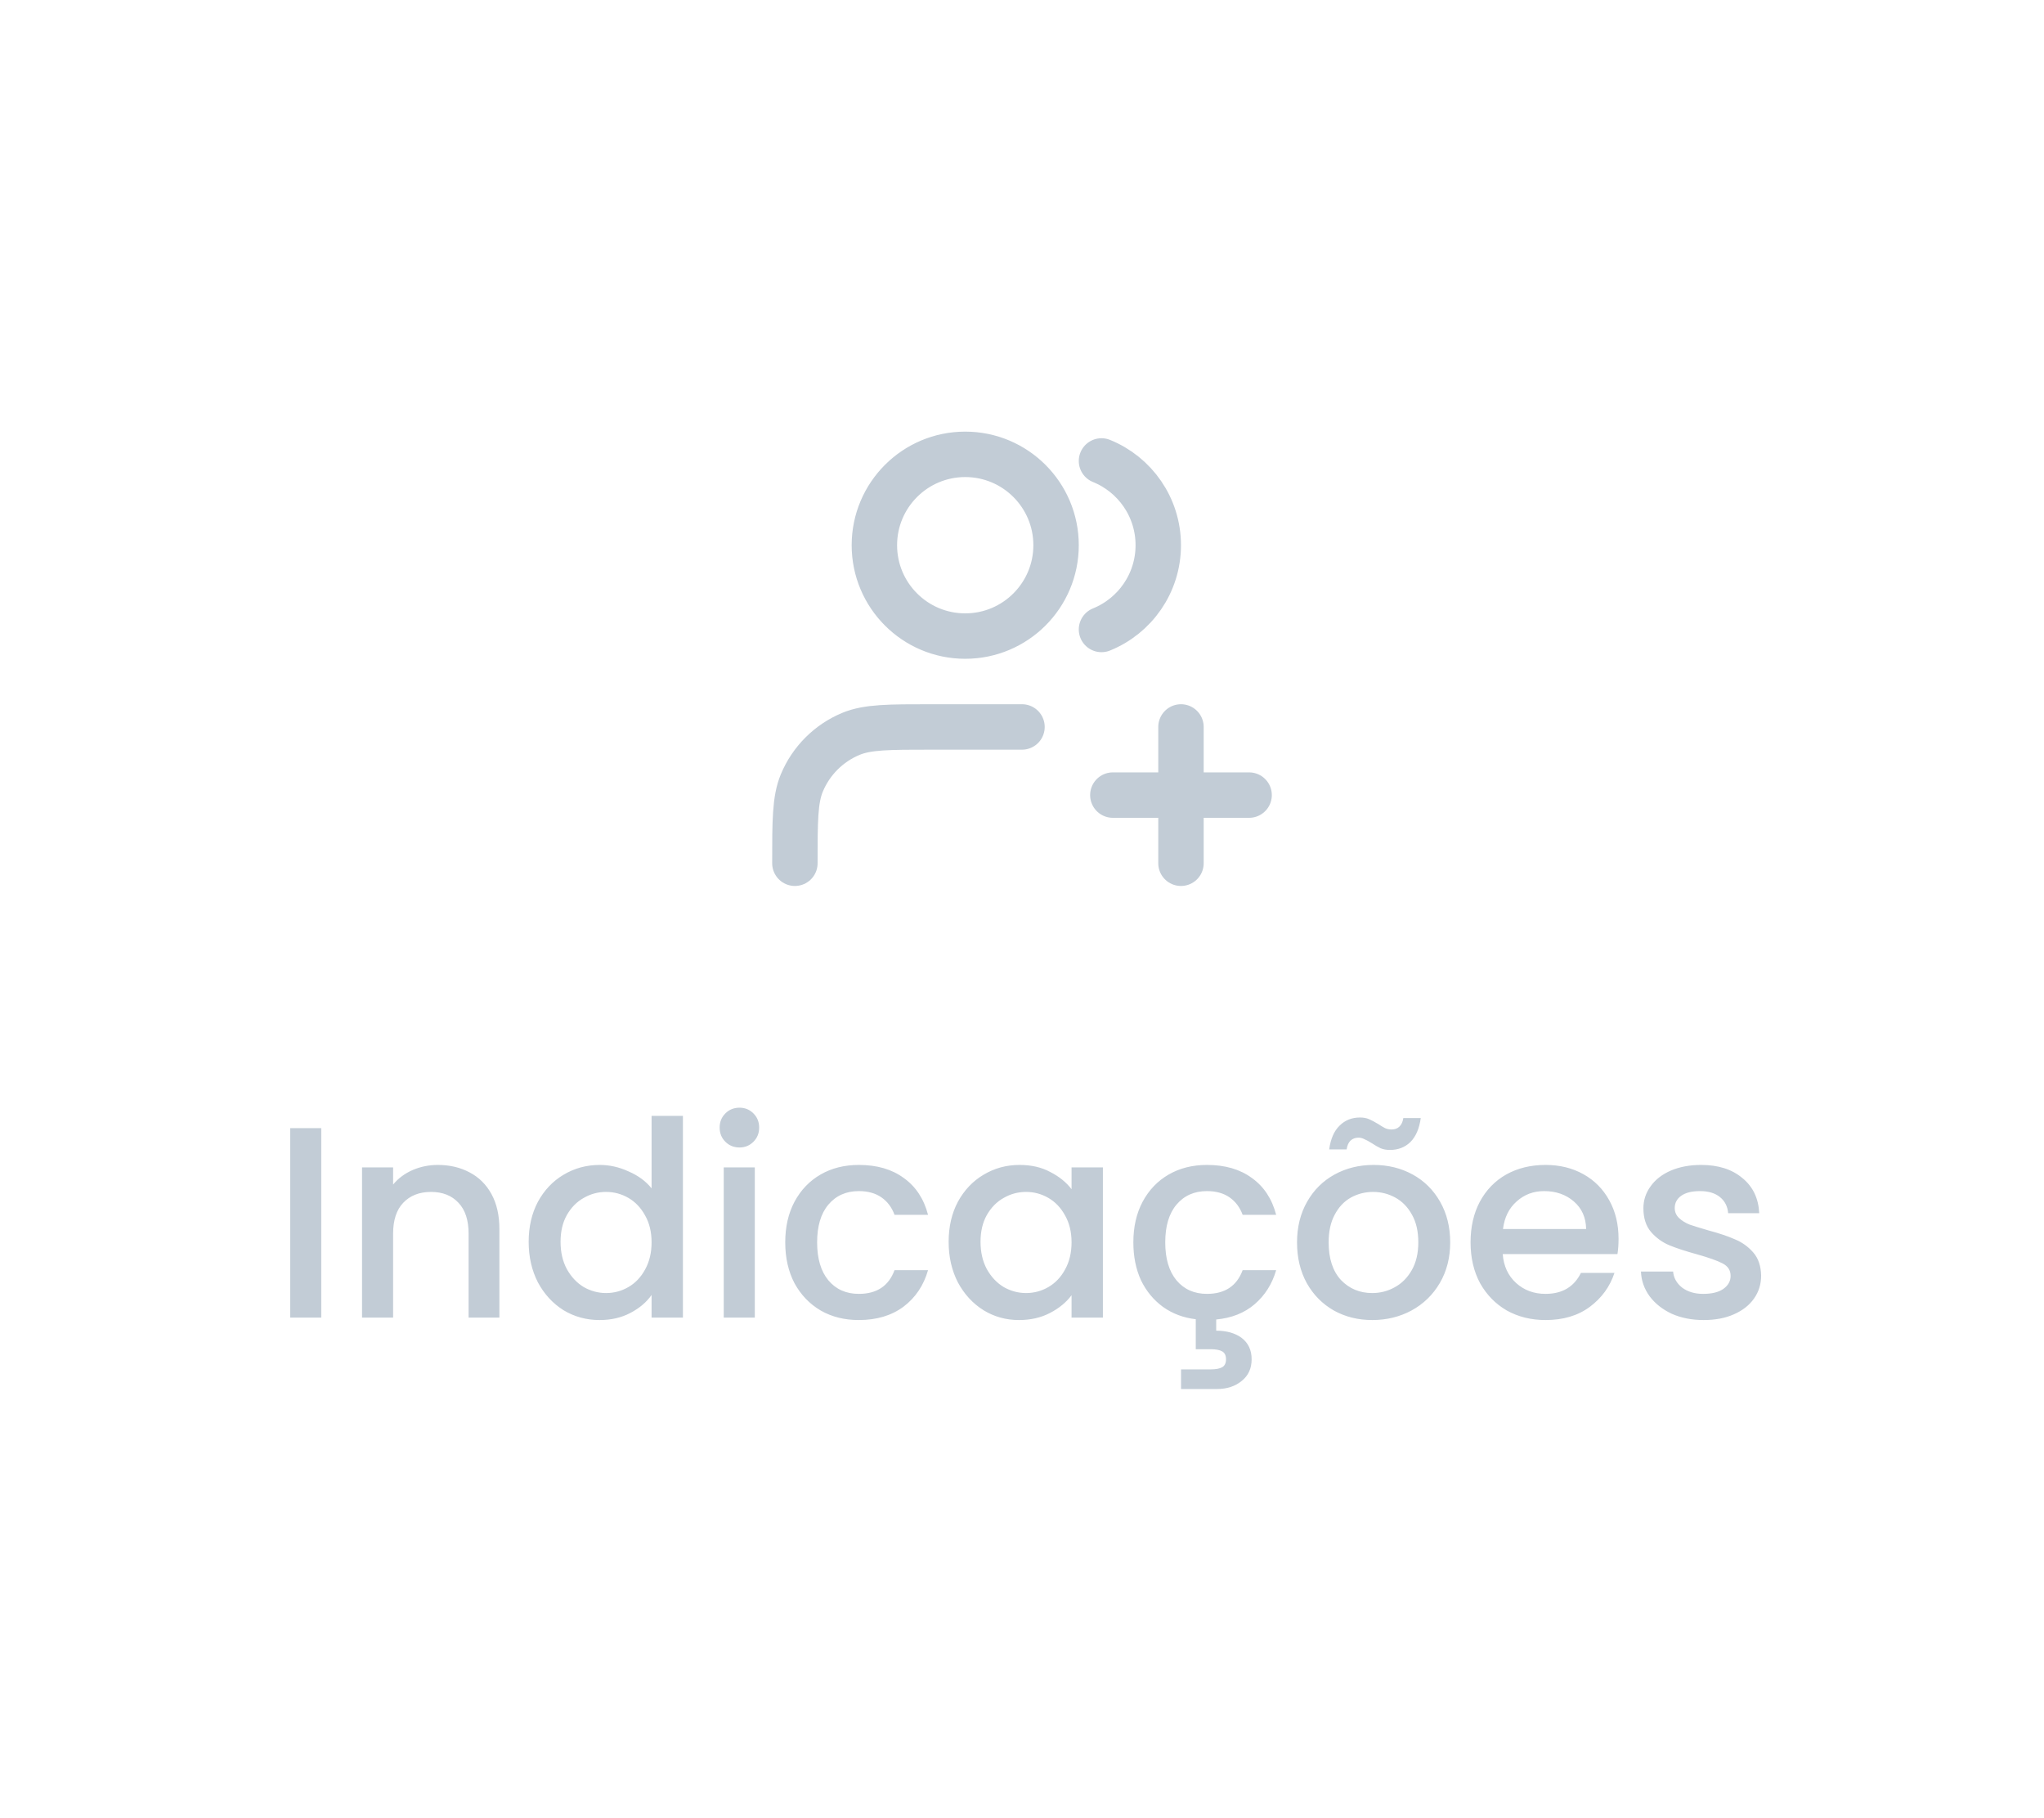
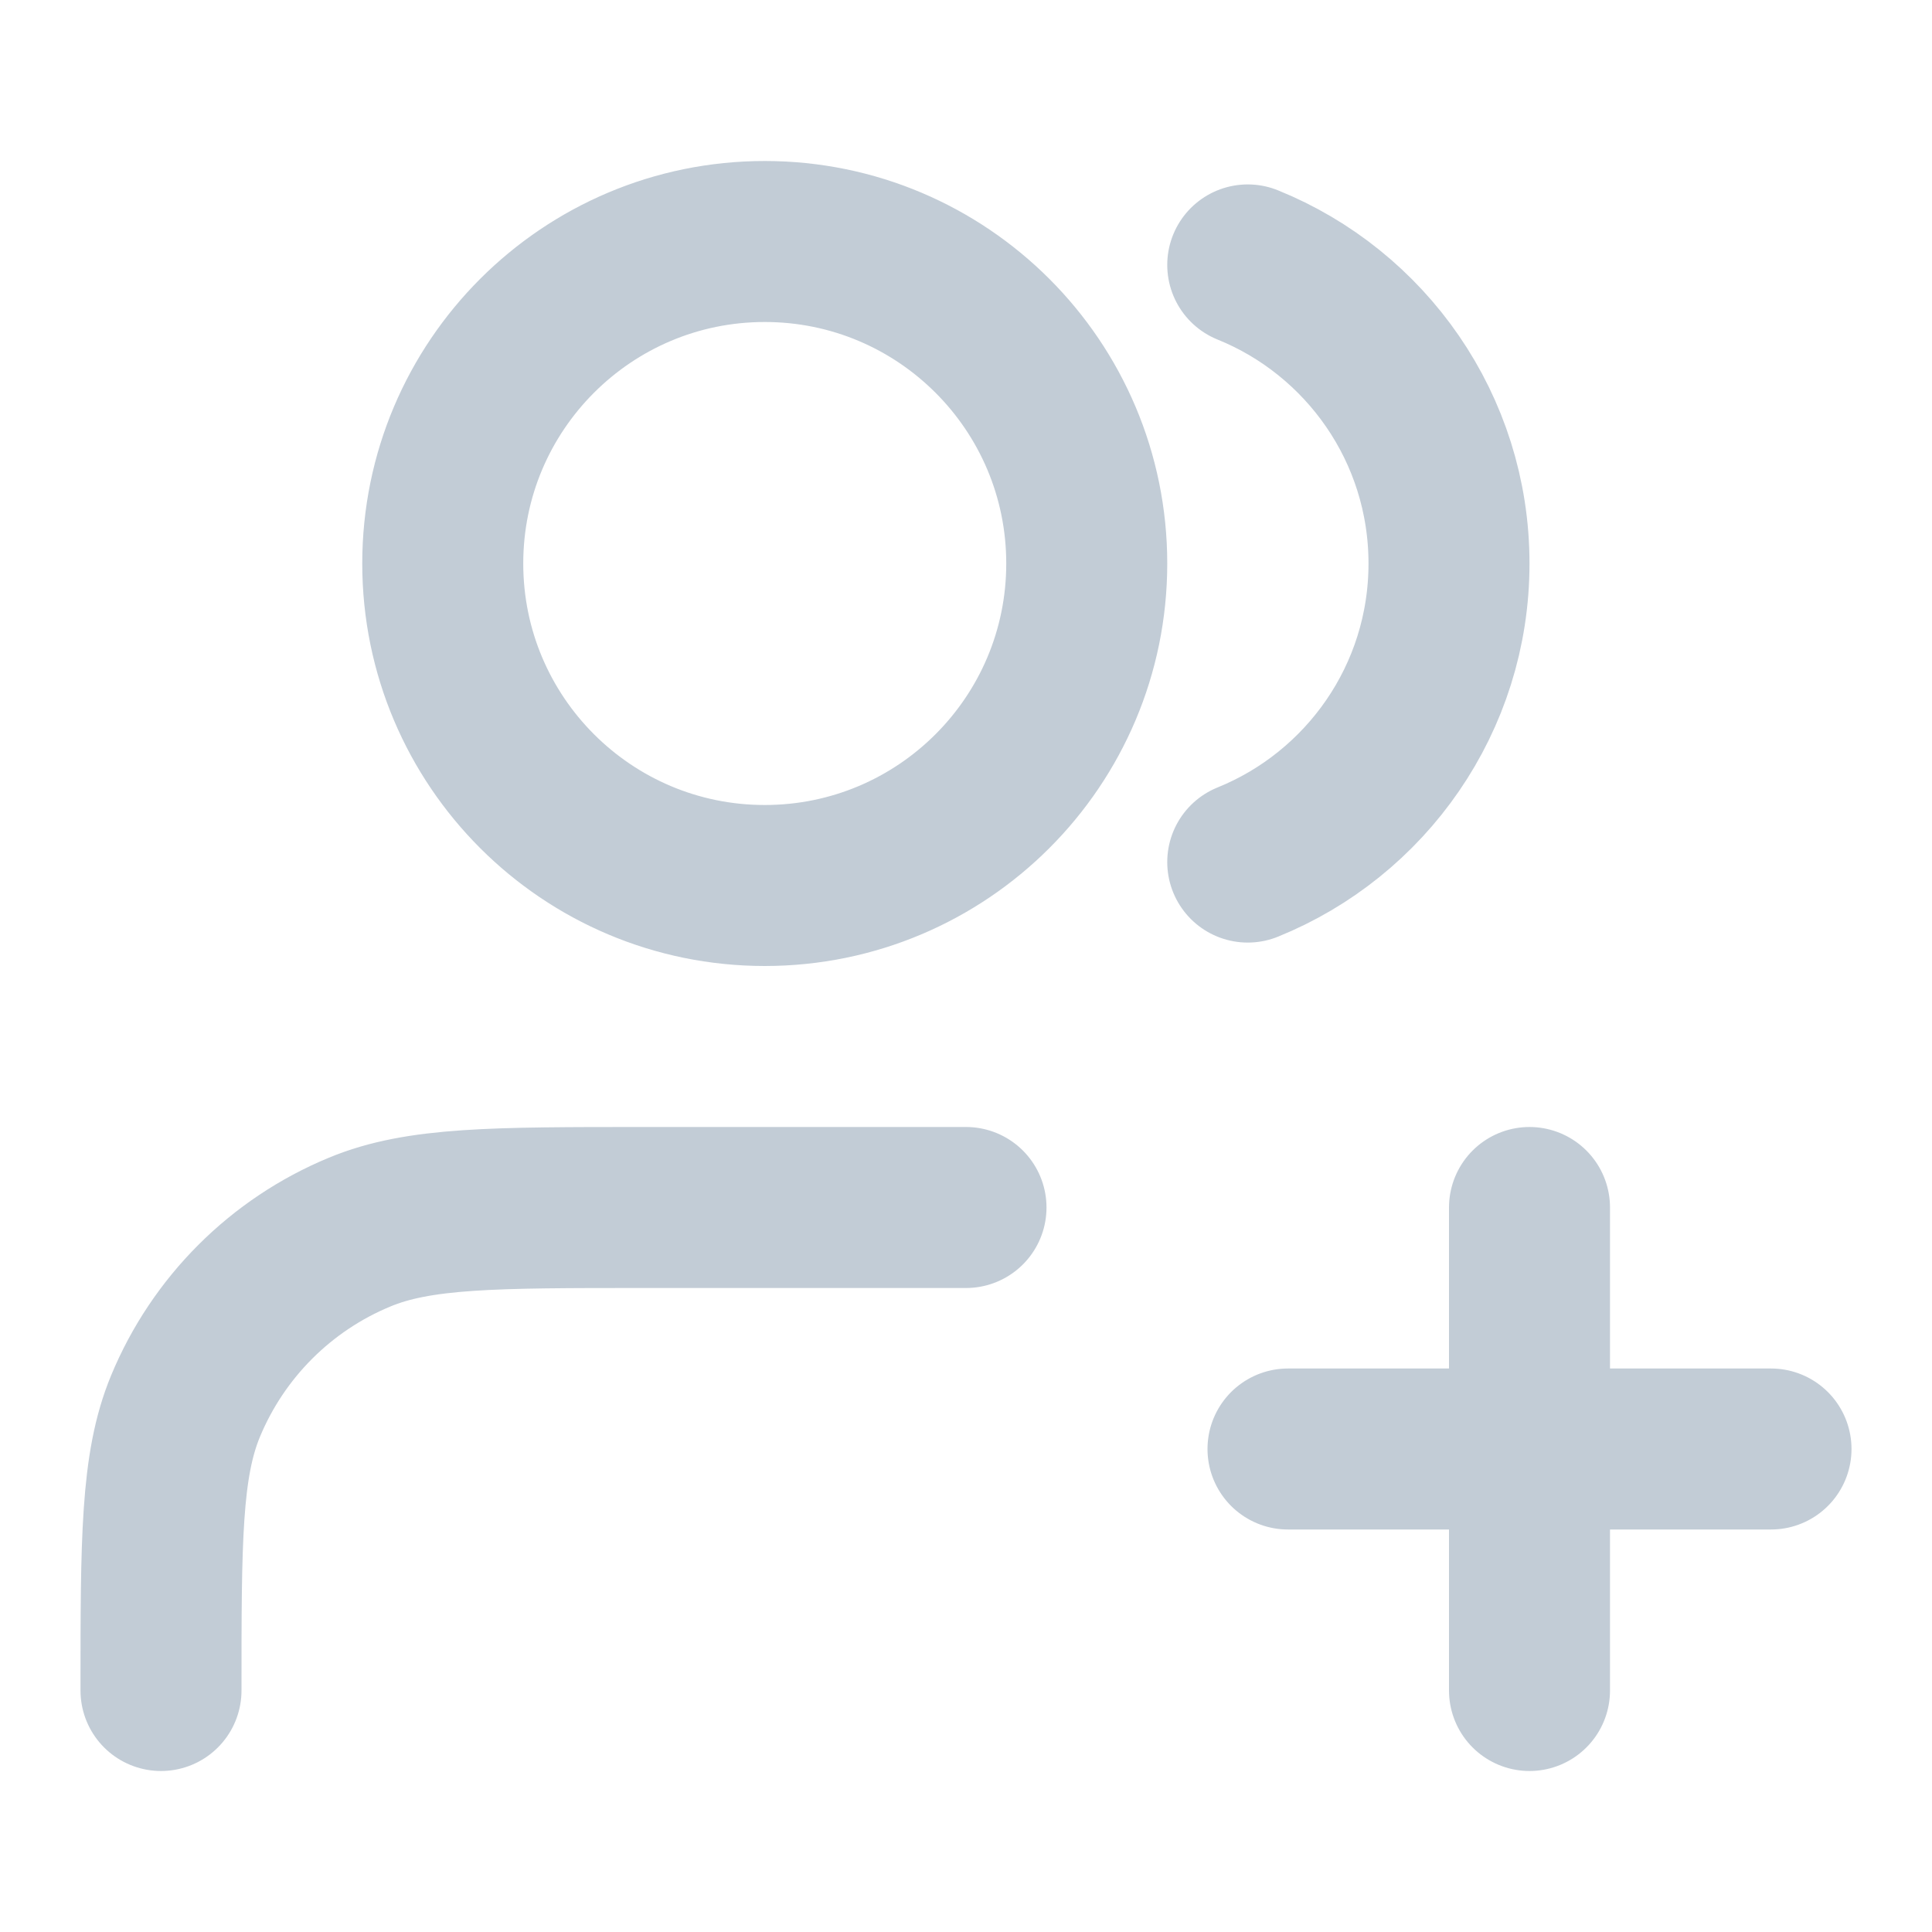
- <svg xmlns="http://www.w3.org/2000/svg" width="90" height="80" viewBox="0 0 90 80" fill="none">
-   <path d="M52 38V32M49 35H55M45 32H41C39.136 32 38.204 32 37.469 32.304C36.489 32.711 35.711 33.489 35.304 34.469C35 35.204 35 36.136 35 38M48.5 20.291C49.966 20.884 51 22.321 51 24C51 25.679 49.966 27.116 48.5 27.709M46.5 24C46.5 26.209 44.709 28 42.5 28C40.291 28 38.5 26.209 38.5 24C38.5 21.791 40.291 20 42.5 20C44.709 20 46.5 21.791 46.5 24Z" stroke="#C2CCD6" stroke-width="2" stroke-linecap="round" stroke-linejoin="round" />
-   <path d="M14.145 49.66V58H12.777V49.66H14.145ZM19.277 51.28C19.797 51.28 20.261 51.388 20.669 51.604C21.085 51.82 21.409 52.14 21.641 52.564C21.873 52.988 21.989 53.5 21.989 54.1V58H20.633V54.304C20.633 53.712 20.485 53.26 20.189 52.948C19.893 52.628 19.489 52.468 18.977 52.468C18.465 52.468 18.057 52.628 17.753 52.948C17.457 53.26 17.309 53.712 17.309 54.304V58H15.941V51.388H17.309V52.144C17.533 51.872 17.817 51.66 18.161 51.508C18.513 51.356 18.885 51.28 19.277 51.28ZM23.278 54.664C23.278 54 23.414 53.412 23.686 52.9C23.966 52.388 24.342 51.992 24.814 51.712C25.294 51.424 25.826 51.28 26.41 51.28C26.842 51.28 27.266 51.376 27.682 51.568C28.106 51.752 28.442 52 28.69 52.312V49.12H30.07V58H28.69V57.004C28.466 57.324 28.154 57.588 27.754 57.796C27.362 58.004 26.91 58.108 26.398 58.108C25.822 58.108 25.294 57.964 24.814 57.676C24.342 57.38 23.966 56.972 23.686 56.452C23.414 55.924 23.278 55.328 23.278 54.664ZM28.69 54.688C28.69 54.232 28.594 53.836 28.402 53.5C28.218 53.164 27.974 52.908 27.67 52.732C27.366 52.556 27.038 52.468 26.686 52.468C26.334 52.468 26.006 52.556 25.702 52.732C25.398 52.9 25.15 53.152 24.958 53.488C24.774 53.816 24.682 54.208 24.682 54.664C24.682 55.12 24.774 55.52 24.958 55.864C25.15 56.208 25.398 56.472 25.702 56.656C26.014 56.832 26.342 56.92 26.686 56.92C27.038 56.92 27.366 56.832 27.67 56.656C27.974 56.48 28.218 56.224 28.402 55.888C28.594 55.544 28.69 55.144 28.69 54.688ZM32.563 50.512C32.315 50.512 32.107 50.428 31.939 50.26C31.771 50.092 31.687 49.884 31.687 49.636C31.687 49.388 31.771 49.18 31.939 49.012C32.107 48.844 32.315 48.76 32.563 48.76C32.803 48.76 33.007 48.844 33.175 49.012C33.343 49.18 33.427 49.388 33.427 49.636C33.427 49.884 33.343 50.092 33.175 50.26C33.007 50.428 32.803 50.512 32.563 50.512ZM33.235 51.388V58H31.867V51.388H33.235ZM34.575 54.688C34.575 54.008 34.711 53.412 34.983 52.9C35.263 52.38 35.647 51.98 36.135 51.7C36.623 51.42 37.183 51.28 37.815 51.28C38.615 51.28 39.275 51.472 39.795 51.856C40.323 52.232 40.679 52.772 40.863 53.476H39.387C39.267 53.148 39.075 52.892 38.811 52.708C38.547 52.524 38.215 52.432 37.815 52.432C37.255 52.432 36.807 52.632 36.471 53.032C36.143 53.424 35.979 53.976 35.979 54.688C35.979 55.4 36.143 55.956 36.471 56.356C36.807 56.756 37.255 56.956 37.815 56.956C38.607 56.956 39.131 56.608 39.387 55.912H40.863C40.671 56.584 40.311 57.12 39.783 57.52C39.255 57.912 38.599 58.108 37.815 58.108C37.183 58.108 36.623 57.968 36.135 57.688C35.647 57.4 35.263 57 34.983 56.488C34.711 55.968 34.575 55.368 34.575 54.688ZM41.77 54.664C41.77 54 41.906 53.412 42.178 52.9C42.458 52.388 42.834 51.992 43.306 51.712C43.786 51.424 44.314 51.28 44.89 51.28C45.41 51.28 45.862 51.384 46.246 51.592C46.638 51.792 46.95 52.044 47.182 52.348V51.388H48.562V58H47.182V57.016C46.95 57.328 46.634 57.588 46.234 57.796C45.834 58.004 45.378 58.108 44.866 58.108C44.298 58.108 43.778 57.964 43.306 57.676C42.834 57.38 42.458 56.972 42.178 56.452C41.906 55.924 41.77 55.328 41.77 54.664ZM47.182 54.688C47.182 54.232 47.086 53.836 46.894 53.5C46.71 53.164 46.466 52.908 46.162 52.732C45.858 52.556 45.53 52.468 45.178 52.468C44.826 52.468 44.498 52.556 44.194 52.732C43.89 52.9 43.642 53.152 43.45 53.488C43.266 53.816 43.174 54.208 43.174 54.664C43.174 55.12 43.266 55.52 43.45 55.864C43.642 56.208 43.89 56.472 44.194 56.656C44.506 56.832 44.834 56.92 45.178 56.92C45.53 56.92 45.858 56.832 46.162 56.656C46.466 56.48 46.71 56.224 46.894 55.888C47.086 55.544 47.182 55.144 47.182 54.688ZM53.143 56.956C53.935 56.956 54.459 56.608 54.715 55.912H56.191C56.015 56.52 55.699 57.02 55.243 57.412C54.795 57.796 54.231 58.02 53.551 58.084V58.576C54.015 58.576 54.391 58.684 54.679 58.9C54.967 59.124 55.111 59.436 55.111 59.836C55.111 60.236 54.967 60.552 54.679 60.784C54.391 61.024 54.027 61.144 53.587 61.144H52.003V60.28H53.311C53.535 60.28 53.703 60.248 53.815 60.184C53.927 60.12 53.983 60.004 53.983 59.836C53.983 59.668 53.927 59.552 53.815 59.488C53.703 59.424 53.535 59.392 53.311 59.392H52.651V58.072C52.107 58.008 51.627 57.828 51.211 57.532C50.795 57.228 50.471 56.836 50.239 56.356C50.015 55.868 49.903 55.312 49.903 54.688C49.903 54.008 50.039 53.412 50.311 52.9C50.591 52.38 50.975 51.98 51.463 51.7C51.951 51.42 52.511 51.28 53.143 51.28C53.943 51.28 54.603 51.472 55.123 51.856C55.651 52.232 56.007 52.772 56.191 53.476H54.715C54.595 53.148 54.403 52.892 54.139 52.708C53.875 52.524 53.543 52.432 53.143 52.432C52.583 52.432 52.135 52.632 51.799 53.032C51.471 53.424 51.307 53.976 51.307 54.688C51.307 55.4 51.471 55.956 51.799 56.356C52.135 56.756 52.583 56.956 53.143 56.956ZM60.422 58.108C59.798 58.108 59.234 57.968 58.73 57.688C58.226 57.4 57.83 57 57.542 56.488C57.254 55.968 57.11 55.368 57.11 54.688C57.11 54.016 57.258 53.42 57.554 52.9C57.85 52.38 58.254 51.98 58.766 51.7C59.278 51.42 59.85 51.28 60.482 51.28C61.114 51.28 61.686 51.42 62.198 51.7C62.71 51.98 63.114 52.38 63.41 52.9C63.706 53.42 63.854 54.016 63.854 54.688C63.854 55.36 63.702 55.956 63.398 56.476C63.094 56.996 62.678 57.4 62.15 57.688C61.63 57.968 61.054 58.108 60.422 58.108ZM60.422 56.92C60.774 56.92 61.102 56.836 61.406 56.668C61.718 56.5 61.97 56.248 62.162 55.912C62.354 55.576 62.45 55.168 62.45 54.688C62.45 54.208 62.358 53.804 62.174 53.476C61.99 53.14 61.746 52.888 61.442 52.72C61.138 52.552 60.81 52.468 60.458 52.468C60.106 52.468 59.778 52.552 59.474 52.72C59.178 52.888 58.942 53.14 58.766 53.476C58.59 53.804 58.502 54.208 58.502 54.688C58.502 55.4 58.682 55.952 59.042 56.344C59.41 56.728 59.87 56.92 60.422 56.92ZM58.526 50.596C58.59 50.132 58.742 49.784 58.982 49.552C59.222 49.312 59.522 49.192 59.882 49.192C60.034 49.192 60.166 49.216 60.278 49.264C60.39 49.312 60.526 49.384 60.686 49.48C60.806 49.56 60.906 49.62 60.986 49.66C61.074 49.7 61.17 49.72 61.274 49.72C61.41 49.72 61.522 49.68 61.61 49.6C61.706 49.512 61.766 49.384 61.79 49.216H62.558C62.494 49.68 62.342 50.032 62.102 50.272C61.862 50.504 61.562 50.62 61.202 50.62C61.05 50.62 60.914 50.596 60.794 50.548C60.674 50.492 60.542 50.416 60.398 50.32C60.254 50.232 60.142 50.172 60.062 50.14C59.99 50.1 59.906 50.08 59.81 50.08C59.674 50.08 59.558 50.124 59.462 50.212C59.374 50.3 59.318 50.428 59.294 50.596H58.526ZM71.267 54.532C71.267 54.78 71.251 55.004 71.219 55.204H66.167C66.207 55.732 66.403 56.156 66.755 56.476C67.107 56.796 67.539 56.956 68.051 56.956C68.787 56.956 69.307 56.648 69.611 56.032H71.087C70.887 56.64 70.523 57.14 69.995 57.532C69.475 57.916 68.827 58.108 68.051 58.108C67.419 58.108 66.851 57.968 66.347 57.688C65.851 57.4 65.459 57 65.171 56.488C64.891 55.968 64.751 55.368 64.751 54.688C64.751 54.008 64.887 53.412 65.159 52.9C65.439 52.38 65.827 51.98 66.323 51.7C66.827 51.42 67.403 51.28 68.051 51.28C68.675 51.28 69.231 51.416 69.719 51.688C70.207 51.96 70.587 52.344 70.859 52.84C71.131 53.328 71.267 53.892 71.267 54.532ZM69.839 54.1C69.831 53.596 69.651 53.192 69.299 52.888C68.947 52.584 68.511 52.432 67.991 52.432C67.519 52.432 67.115 52.584 66.779 52.888C66.443 53.184 66.243 53.588 66.179 54.1H69.839ZM75.013 58.108C74.493 58.108 74.025 58.016 73.609 57.832C73.201 57.64 72.877 57.384 72.637 57.064C72.397 56.736 72.269 56.372 72.253 55.972H73.669C73.693 56.252 73.825 56.488 74.065 56.68C74.313 56.864 74.621 56.956 74.989 56.956C75.373 56.956 75.669 56.884 75.877 56.74C76.093 56.588 76.201 56.396 76.201 56.164C76.201 55.916 76.081 55.732 75.841 55.612C75.609 55.492 75.237 55.36 74.725 55.216C74.229 55.08 73.825 54.948 73.513 54.82C73.201 54.692 72.929 54.496 72.697 54.232C72.473 53.968 72.361 53.62 72.361 53.188C72.361 52.836 72.465 52.516 72.673 52.228C72.881 51.932 73.177 51.7 73.561 51.532C73.953 51.364 74.401 51.28 74.905 51.28C75.657 51.28 76.261 51.472 76.717 51.856C77.181 52.232 77.429 52.748 77.461 53.404H76.093C76.069 53.108 75.949 52.872 75.733 52.696C75.517 52.52 75.225 52.432 74.857 52.432C74.497 52.432 74.221 52.5 74.029 52.636C73.837 52.772 73.741 52.952 73.741 53.176C73.741 53.352 73.805 53.5 73.933 53.62C74.061 53.74 74.217 53.836 74.401 53.908C74.585 53.972 74.857 54.056 75.217 54.16C75.697 54.288 76.089 54.42 76.393 54.556C76.705 54.684 76.973 54.876 77.197 55.132C77.421 55.388 77.537 55.728 77.545 56.152C77.545 56.528 77.441 56.864 77.233 57.16C77.025 57.456 76.729 57.688 76.345 57.856C75.969 58.024 75.525 58.108 75.013 58.108Z" fill="#C2CCD6" />
+ <svg xmlns="http://www.w3.org/2000/svg" width="24" height="24" viewBox="0 0 24 24" fill="none">
+   <path d="M19 21V15M16 18H22M12 15H8C6.136 15 5.204 15 4.469 15.305C3.489 15.71 2.71 16.489 2.304 17.469C2 18.204 2 19.136 2 21M15.5 3.291C16.966 3.884 18 5.321 18 7C18 8.679 16.966 10.116 15.5 10.709M13.5 7C13.5 9.209 11.709 11 9.5 11C7.291 11 5.5 9.209 5.5 7C5.5 4.791 7.291 3 9.5 3C11.709 3 13.5 4.791 13.5 7Z" stroke="#C2CCD6" stroke-width="2" stroke-linecap="round" stroke-linejoin="round" />
</svg>
